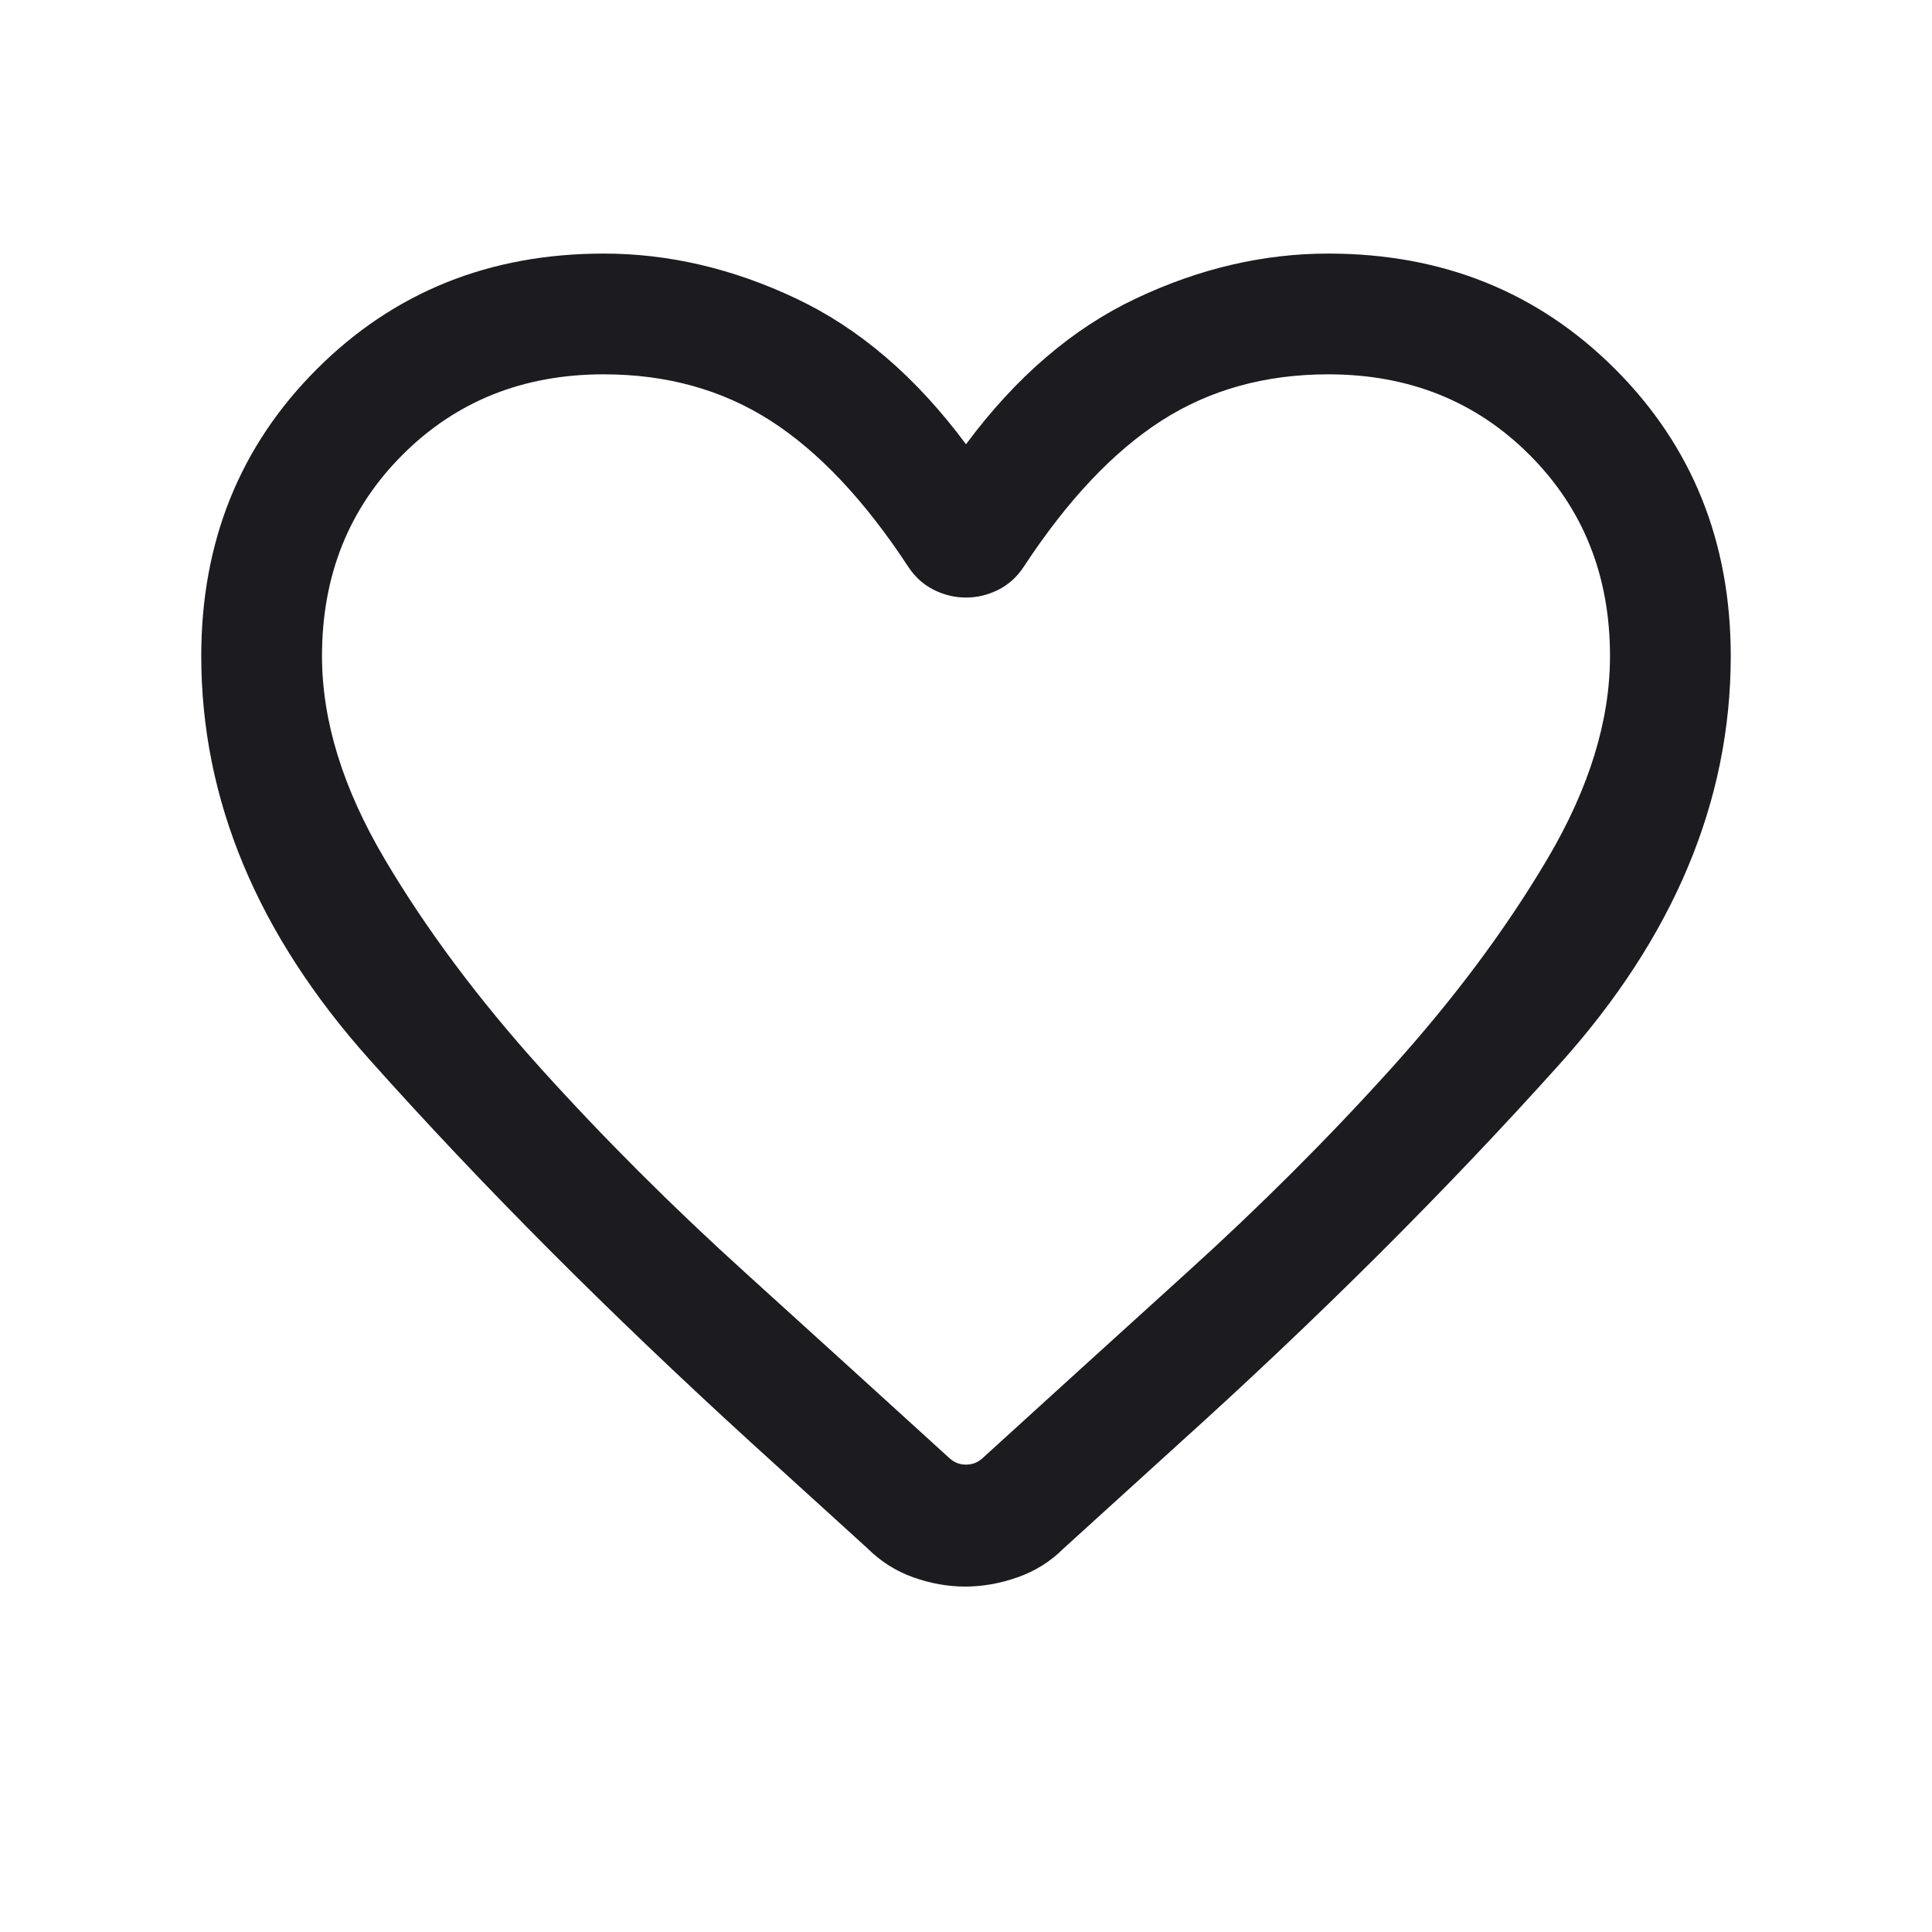
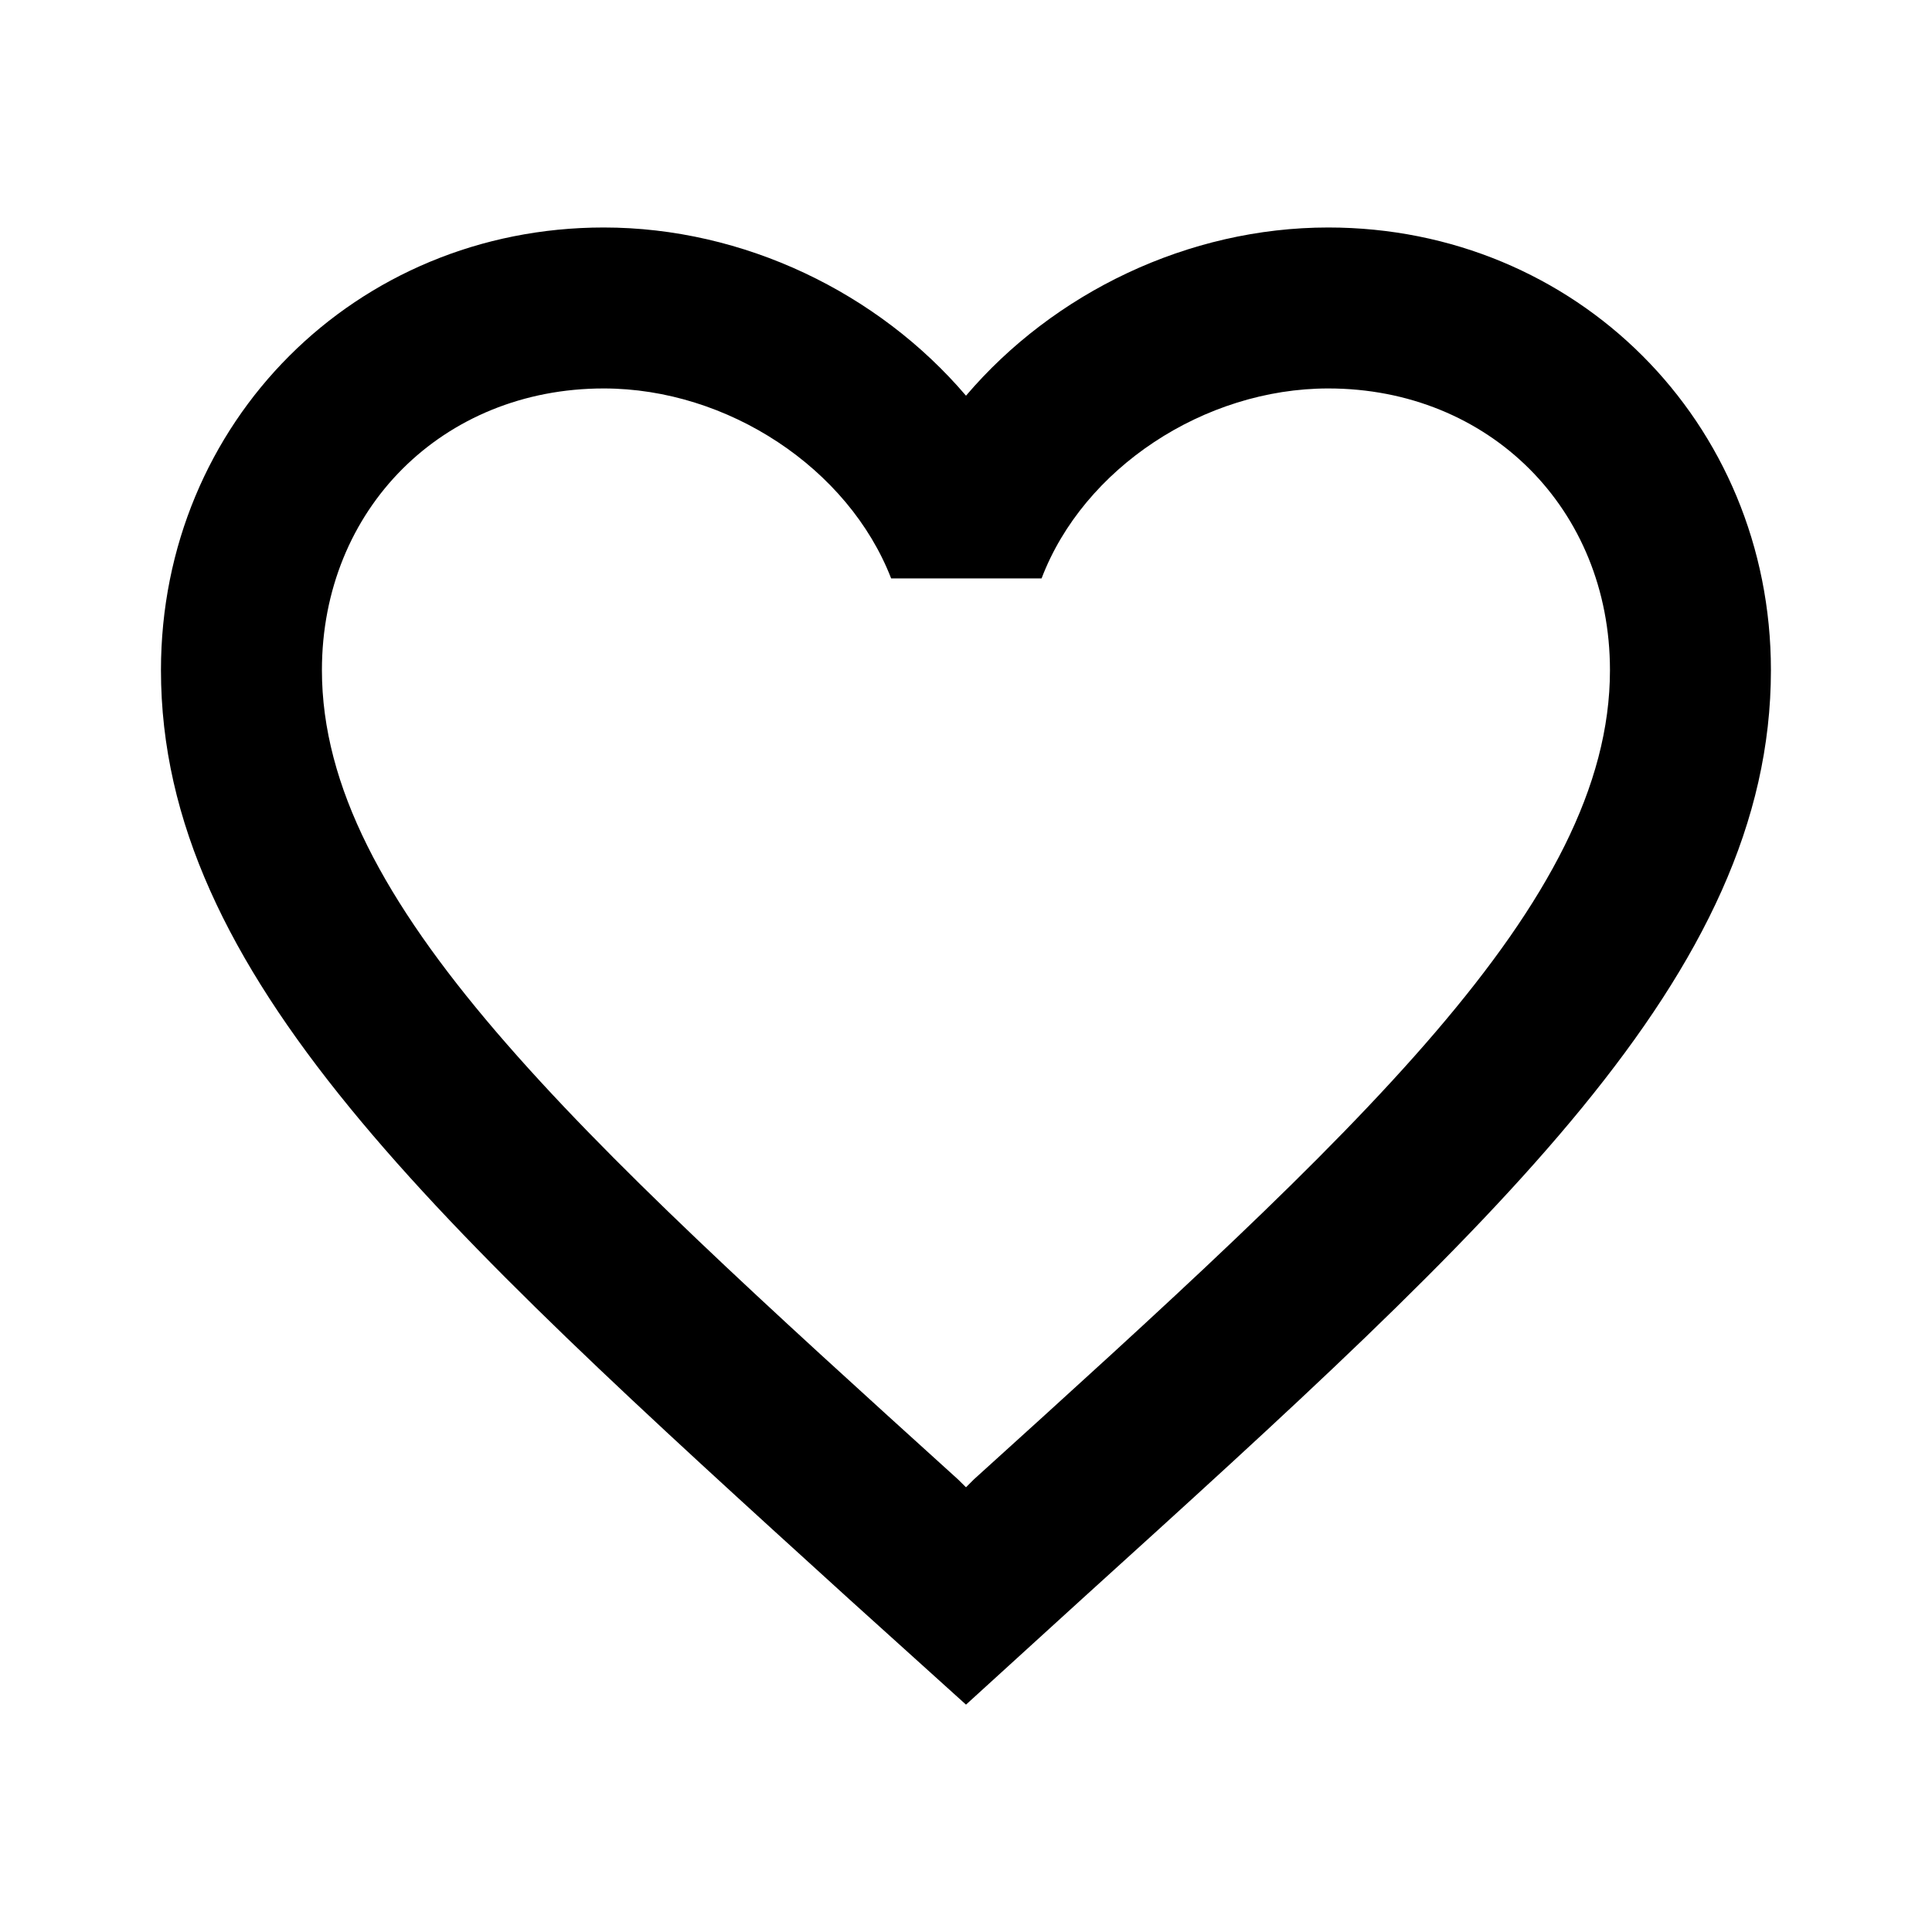
- <svg xmlns="http://www.w3.org/2000/svg" width="24" height="24" viewBox="0 0 24 24" fill="none">
-   <mask id="mask0_35660_395300" style="mask-type:alpha" maskUnits="userSpaceOnUse" x="0" y="0" width="24" height="24">
-     <rect width="24" height="24" fill="#D9D9D9" />
-   </mask>
-   <g mask="url(#mask0_35660_395300)">
-     <path d="M11.991 19.709C11.776 19.709 11.561 19.671 11.345 19.594C11.129 19.517 10.939 19.397 10.775 19.233L9.338 17.927C7.566 16.31 5.982 14.722 4.59 13.162C3.196 11.603 2.5 9.932 2.5 8.15C2.5 6.731 2.978 5.543 3.936 4.585C4.893 3.628 6.081 3.15 7.5 3.15C8.306 3.15 9.103 3.336 9.889 3.708C10.676 4.08 11.38 4.683 12 5.519C12.62 4.683 13.324 4.08 14.111 3.708C14.897 3.336 15.694 3.15 16.5 3.15C17.919 3.15 19.107 3.628 20.064 4.585C21.021 5.543 21.5 6.731 21.5 8.15C21.5 9.951 20.792 11.641 19.375 13.218C17.958 14.796 16.379 16.37 14.636 17.942L13.215 19.233C13.051 19.397 12.86 19.517 12.64 19.594C12.421 19.671 12.204 19.709 11.991 19.709ZM11.281 7.038C10.74 6.214 10.17 5.61 9.572 5.226C8.974 4.842 8.283 4.65 7.5 4.65C6.5 4.65 5.667 4.983 5 5.65C4.333 6.317 4 7.15 4 8.15C4 8.952 4.259 9.792 4.776 10.667C5.293 11.543 5.943 12.413 6.724 13.279C7.505 14.144 8.352 14.99 9.264 15.815C10.175 16.641 11.02 17.408 11.798 18.117C11.856 18.169 11.923 18.194 12 18.194C12.077 18.194 12.144 18.169 12.202 18.117C12.98 17.408 13.825 16.641 14.736 15.815C15.648 14.99 16.495 14.144 17.276 13.279C18.057 12.413 18.707 11.543 19.224 10.667C19.741 9.792 20 8.952 20 8.15C20 7.15 19.667 6.317 19 5.65C18.333 4.983 17.5 4.65 16.5 4.65C15.717 4.65 15.026 4.842 14.428 5.226C13.83 5.61 13.26 6.214 12.719 7.038C12.635 7.167 12.528 7.263 12.4 7.327C12.272 7.391 12.139 7.423 12 7.423C11.861 7.423 11.728 7.391 11.6 7.327C11.472 7.263 11.365 7.167 11.281 7.038Z" fill="#1C1B1F" />
-   </g>
+ <svg xmlns="http://www.w3.org/2000/svg" width="24" height="24" viewBox="0 0 16 16" fill="none">
+   <path d="M11 1.884C9.84 1.884 8.726 2.424 8 3.277C7.273 2.424 6.16 1.884 5 1.884C2.946 1.884 1.333 3.497 1.333 5.55C1.333 8.07 3.6 10.124 7.033 13.244L8 14.117L8.966 13.237C12.4 10.124 14.666 8.07 14.666 5.55C14.666 3.497 13.053 1.884 11 1.884ZM8.066 12.251L8 12.317L7.933 12.251C4.76 9.377 2.666 7.477 2.666 5.55C2.666 4.217 3.666 3.217 5 3.217C6.026 3.217 7.026 3.877 7.38 4.79H8.626C8.973 3.877 9.973 3.217 11 3.217C12.333 3.217 13.333 4.217 13.333 5.55C13.333 7.477 11.24 9.377 8.066 12.251Z" fill="currentColor" />
</svg>
